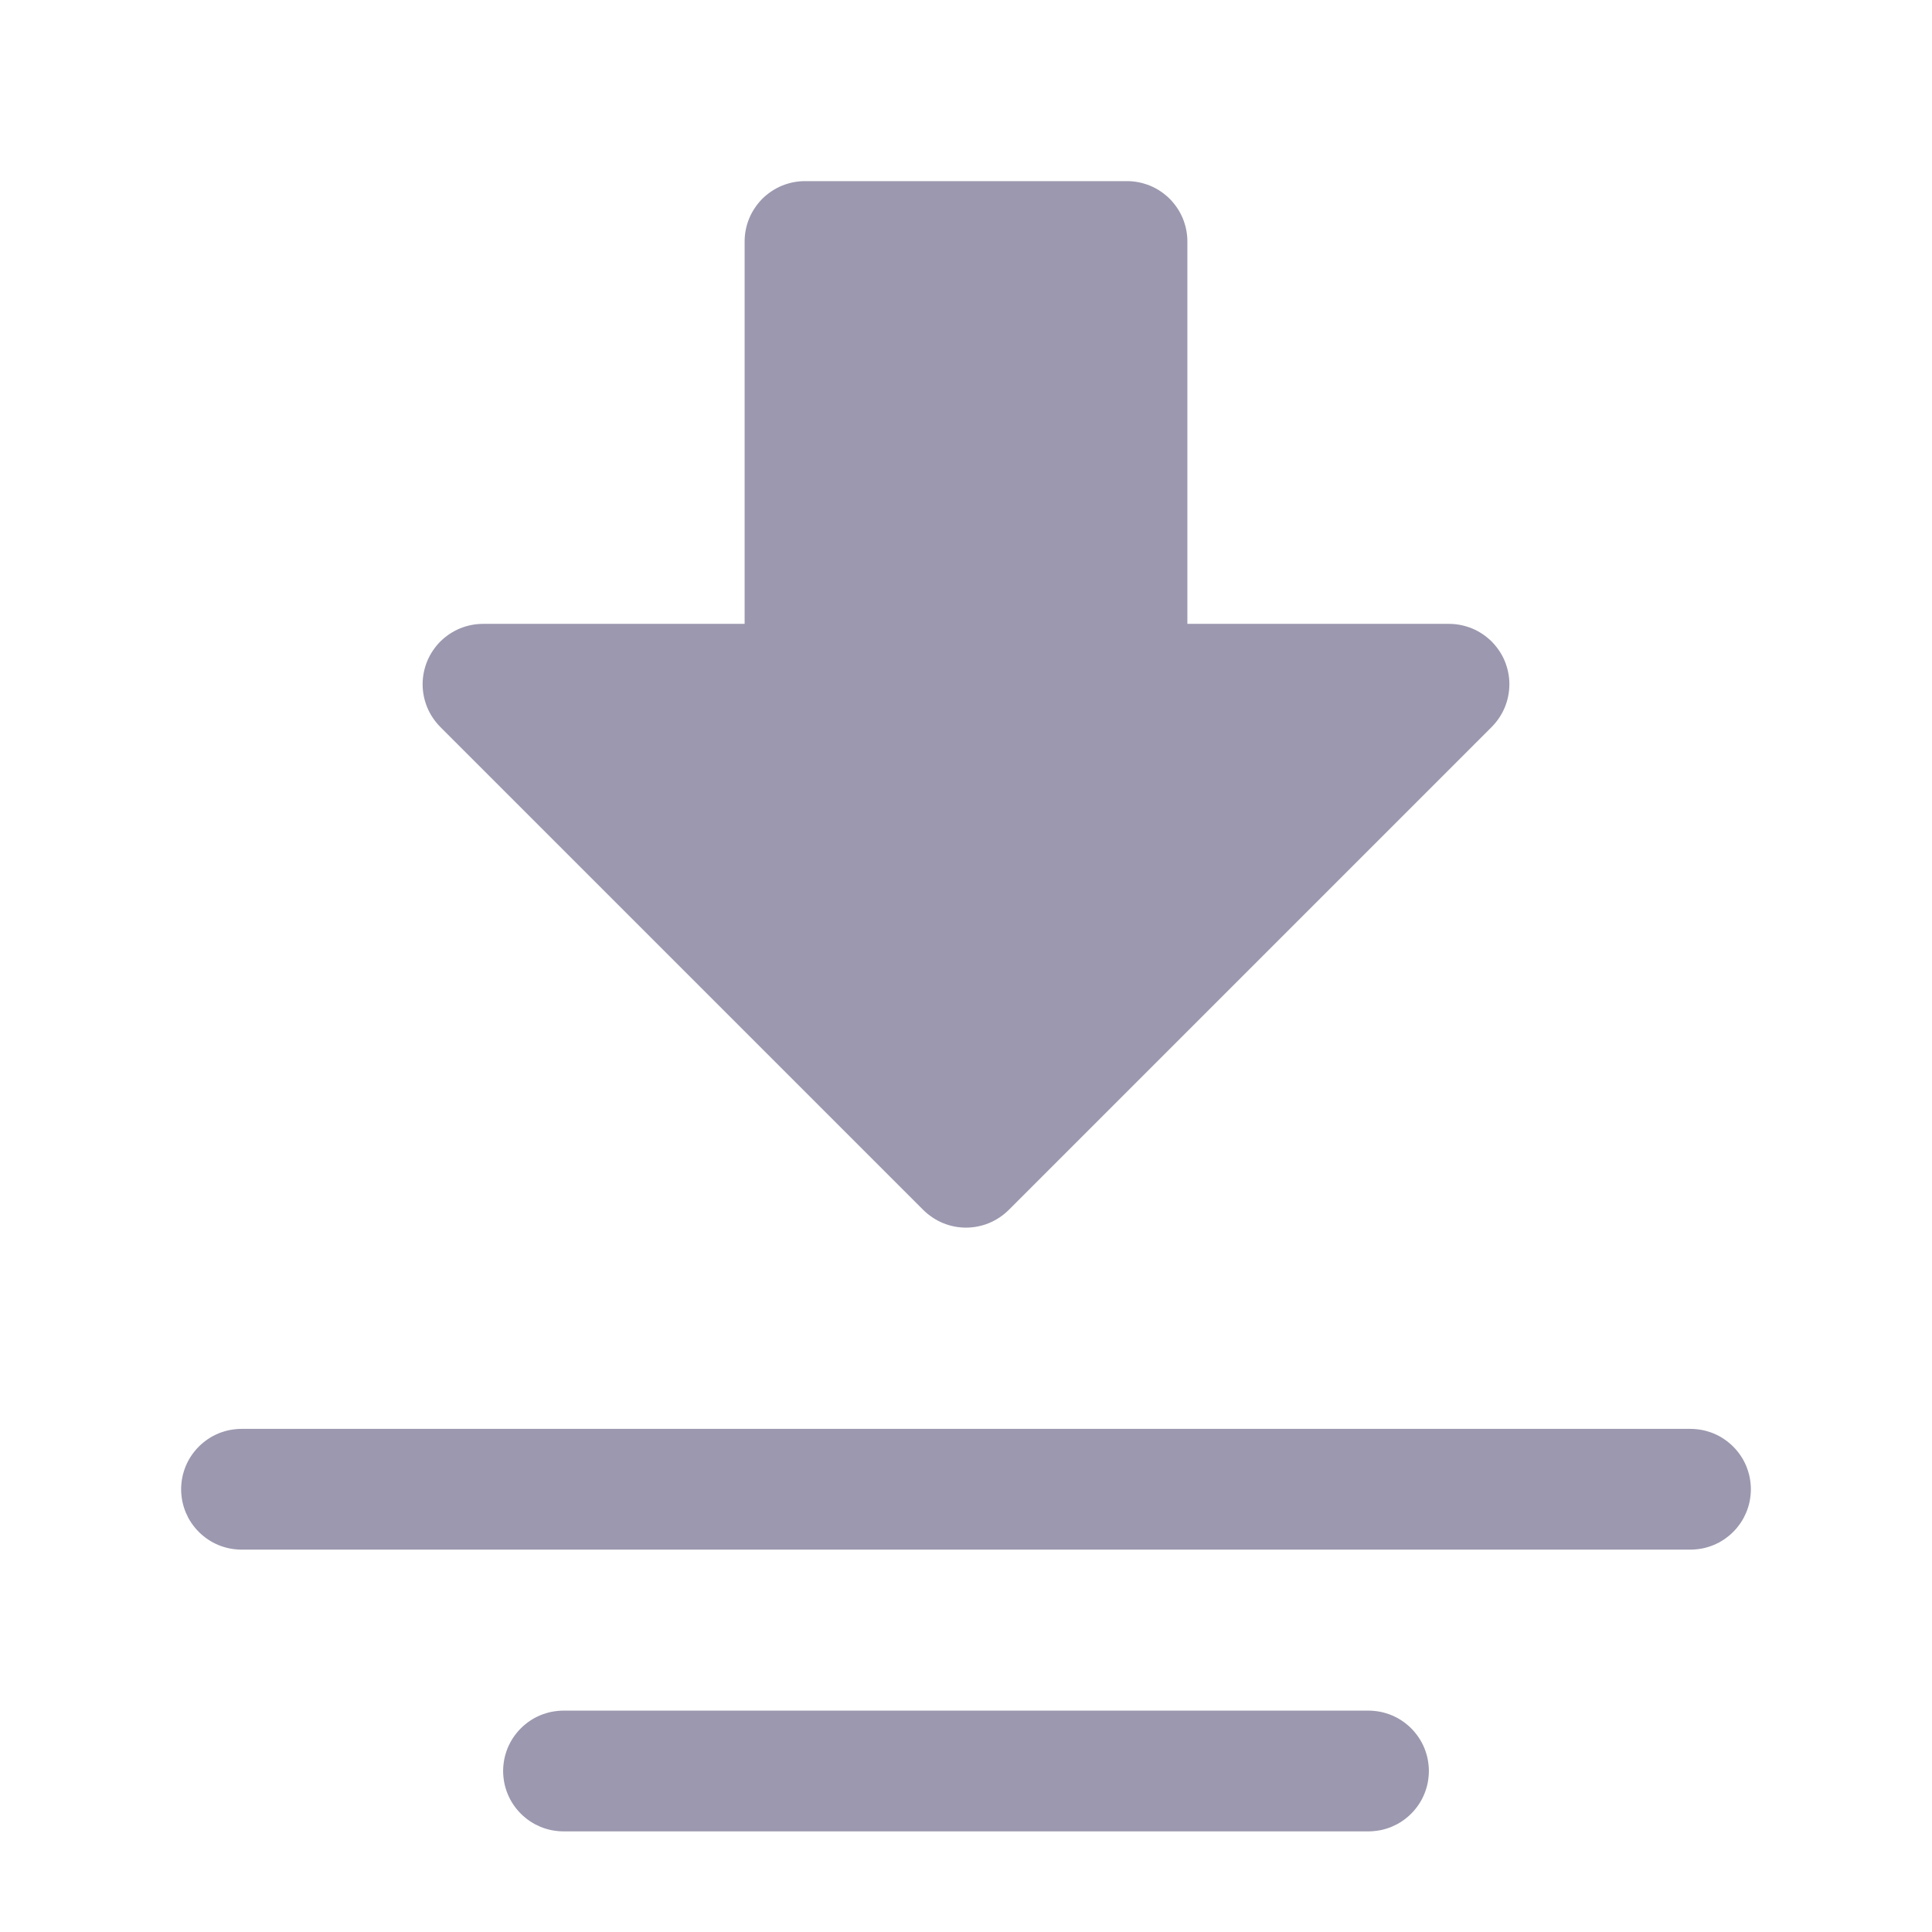
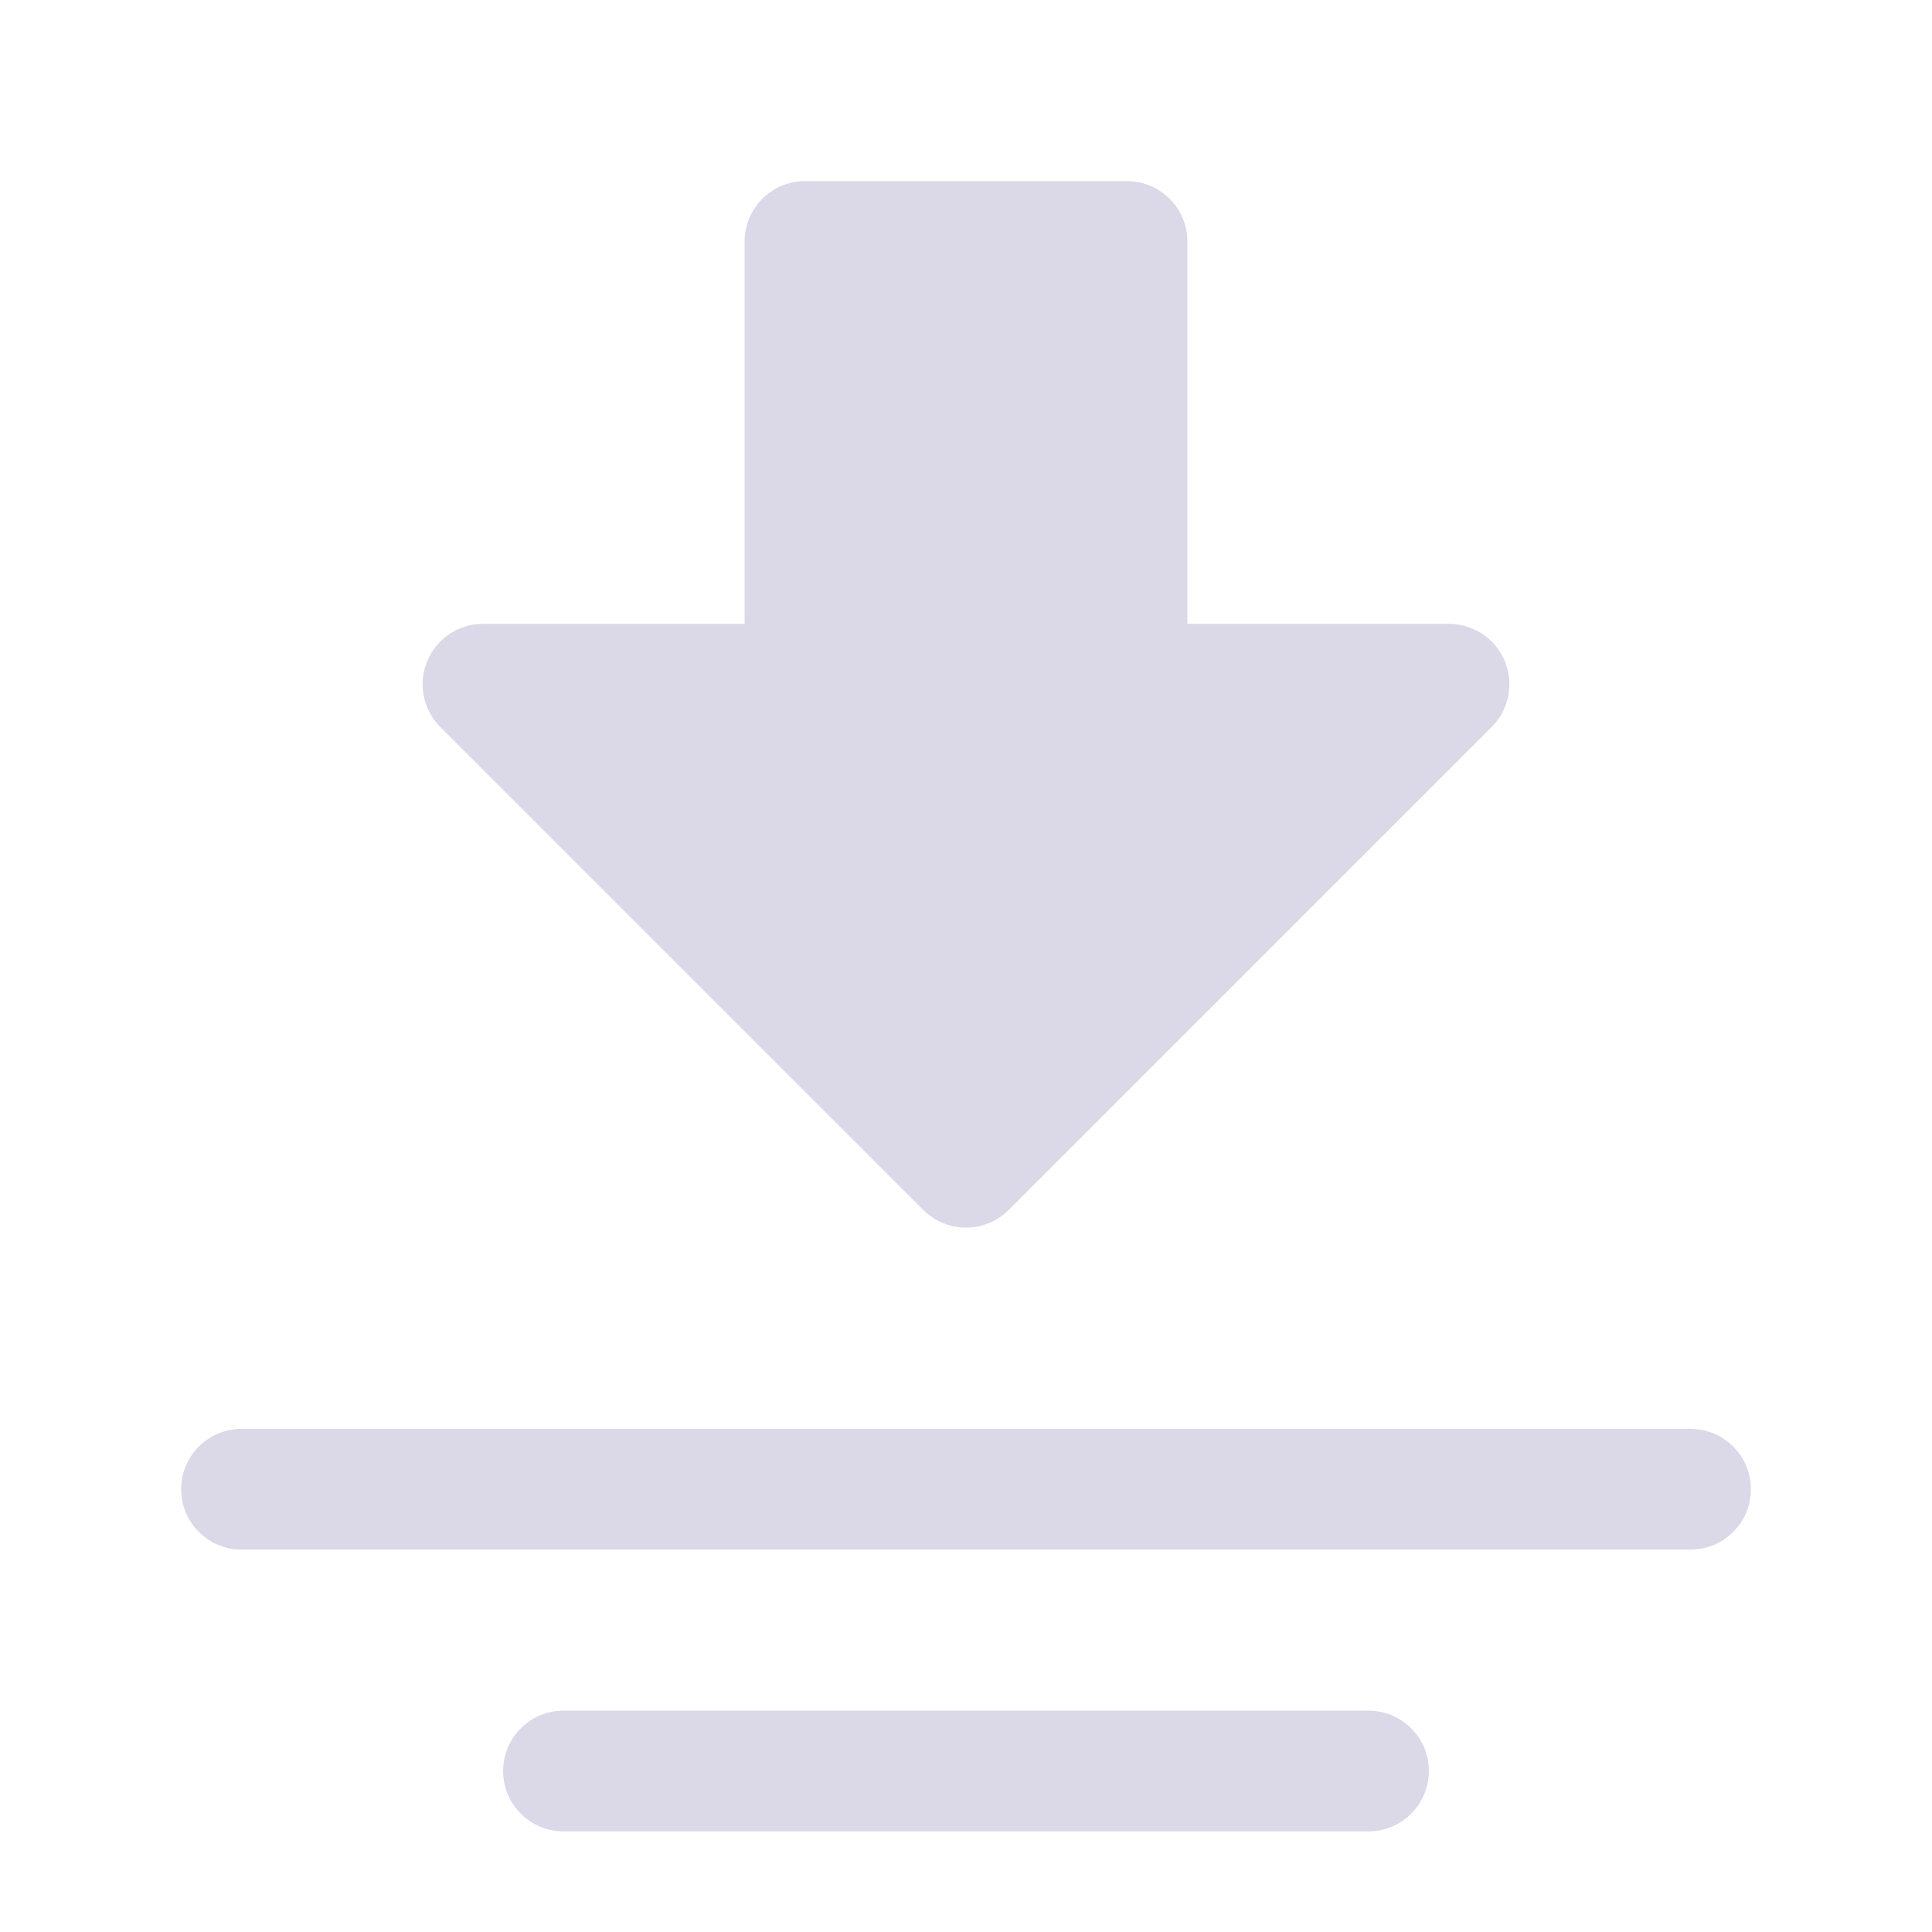
<svg xmlns="http://www.w3.org/2000/svg" fill="none" version="1.1" width="48" height="48" viewBox="0 0 48 48">
  <defs>
    <clipPath id="master_svg0_130_23108">
      <rect x="0" y="0" width="48" height="48" rx="0" />
    </clipPath>
  </defs>
  <g clip-path="url(#master_svg0_130_23108)">
    <g>
-       <path d="M24,29L12,17L20,17L20,6L28,6L28,17L36,17L24,29Z" fill-rule="evenodd" fill="#9B98AF" fill-opacity="1" style="mix-blend-mode:passthrough" />
-       <path d="M25.061,30.061L37.061,18.061Q37.165,17.956,37.247,17.833Q37.329,17.711,37.386,17.574Q37.442,17.438,37.471,17.293Q37.5,17.148,37.5,17Q37.5,16.926,37.493,16.853Q37.485,16.78,37.471,16.707Q37.457,16.635,37.435,16.565Q37.414,16.494,37.386,16.426Q37.358,16.358,37.323,16.293Q37.288,16.228,37.247,16.167Q37.206,16.105,37.159,16.049Q37.113,15.992,37.061,15.939Q37.008,15.887,36.951,15.841Q36.895,15.794,36.833,15.753Q36.772,15.712,36.707,15.677Q36.642,15.642,36.574,15.614Q36.506,15.586,36.435,15.565Q36.365,15.543,36.293,15.529Q36.22,15.515,36.147,15.507Q36.074,15.5,36,15.5L29.5,15.5L29.5,6Q29.5,5.926,29.493,5.853Q29.485,5.78,29.471,5.707Q29.457,5.635,29.435,5.565Q29.414,5.494,29.386,5.426Q29.358,5.358,29.323,5.293Q29.288,5.228,29.247,5.167Q29.206,5.105,29.159,5.049Q29.113,4.992,29.061,4.939Q29.008,4.887,28.951,4.841Q28.895,4.794,28.833,4.753Q28.772,4.712,28.707,4.677Q28.642,4.642,28.574,4.614Q28.506,4.586,28.435,4.565Q28.365,4.543,28.293,4.529Q28.22,4.515,28.147,4.507Q28.074,4.5,28,4.5L20,4.5Q19.926,4.5,19.853,4.507Q19.78,4.515,19.707,4.529Q19.635,4.543,19.564,4.565Q19.494,4.586,19.426,4.614Q19.358,4.642,19.293,4.677Q19.228,4.712,19.167,4.753Q19.105,4.794,19.048,4.841Q18.991,4.887,18.939,4.939Q18.887,4.992,18.84,5.049Q18.794,5.105,18.753,5.167Q18.712,5.228,18.677,5.293Q18.642,5.358,18.614,5.426Q18.586,5.494,18.564,5.565Q18.543,5.635,18.529,5.707Q18.514,5.78,18.507,5.853Q18.5,5.926,18.5,6L18.5,15.5L12,15.5Q11.852,15.5,11.707,15.529Q11.562,15.558,11.426,15.614Q11.289,15.671,11.167,15.753Q11.044,15.835,10.939,15.939Q10.835,16.044,10.753,16.167Q10.671,16.29,10.614,16.426Q10.558,16.563,10.529,16.707Q10.5,16.852,10.5,17Q10.5,17.148,10.529,17.293Q10.558,17.438,10.614,17.574Q10.671,17.711,10.753,17.833Q10.835,17.956,10.939,18.061L22.939,30.061Q23.044,30.165,23.167,30.247Q23.289,30.329,23.426,30.386Q23.562,30.442,23.707,30.471Q23.852,30.5,24,30.5Q24.148,30.5,24.293,30.471Q24.437,30.442,24.574,30.386Q24.71,30.329,24.833,30.247Q24.956,30.165,25.061,30.061ZM32.379,18.5L28,18.5Q27.926,18.5,27.853,18.493Q27.78,18.486,27.707,18.471Q27.635,18.457,27.564,18.436Q27.494,18.414,27.426,18.386Q27.358,18.358,27.293,18.323Q27.228,18.288,27.167,18.247Q27.105,18.206,27.048,18.16Q26.991,18.113,26.939,18.061Q26.887,18.009,26.84,17.952Q26.794,17.895,26.753,17.833Q26.712,17.772,26.677,17.707Q26.642,17.642,26.614,17.574Q26.586,17.506,26.564,17.436Q26.543,17.365,26.529,17.293Q26.514,17.22,26.507,17.147Q26.5,17.074,26.5,17L26.5,7.5L21.5,7.5L21.5,17Q21.5,17.074,21.493,17.147Q21.485,17.22,21.471,17.293Q21.457,17.365,21.435,17.436Q21.414,17.506,21.386,17.574Q21.358,17.642,21.323,17.707Q21.288,17.772,21.247,17.833Q21.206,17.895,21.159,17.952Q21.113,18.009,21.061,18.061Q21.008,18.113,20.951,18.16Q20.895,18.206,20.833,18.247Q20.772,18.288,20.707,18.323Q20.642,18.358,20.574,18.386Q20.506,18.414,20.435,18.436Q20.365,18.457,20.293,18.471Q20.22,18.486,20.147,18.493Q20.074,18.5,20,18.5L15.621,18.5L24,26.879L32.379,18.5Z" fill-rule="evenodd" fill="#9B98AF" fill-opacity="1" style="mix-blend-mode:passthrough" />
+       <path d="M24,29L12,17L20,17L20,6L28,6L28,17L36,17L24,29Z" fill-rule="evenodd" fill="#dbd8e7" fill-opacity="1" style="mix-blend-mode:passthrough" />
+       <path d="M25.061,30.061L37.061,18.061Q37.165,17.956,37.247,17.833Q37.329,17.711,37.386,17.574Q37.442,17.438,37.471,17.293Q37.5,17.148,37.5,17Q37.5,16.926,37.493,16.853Q37.485,16.78,37.471,16.707Q37.457,16.635,37.435,16.565Q37.414,16.494,37.386,16.426Q37.358,16.358,37.323,16.293Q37.288,16.228,37.247,16.167Q37.206,16.105,37.159,16.049Q37.113,15.992,37.061,15.939Q37.008,15.887,36.951,15.841Q36.895,15.794,36.833,15.753Q36.772,15.712,36.707,15.677Q36.642,15.642,36.574,15.614Q36.506,15.586,36.435,15.565Q36.365,15.543,36.293,15.529Q36.22,15.515,36.147,15.507Q36.074,15.5,36,15.5L29.5,15.5L29.5,6Q29.5,5.926,29.493,5.853Q29.485,5.78,29.471,5.707Q29.457,5.635,29.435,5.565Q29.414,5.494,29.386,5.426Q29.358,5.358,29.323,5.293Q29.288,5.228,29.247,5.167Q29.206,5.105,29.159,5.049Q29.113,4.992,29.061,4.939Q29.008,4.887,28.951,4.841Q28.895,4.794,28.833,4.753Q28.772,4.712,28.707,4.677Q28.642,4.642,28.574,4.614Q28.506,4.586,28.435,4.565Q28.365,4.543,28.293,4.529Q28.22,4.515,28.147,4.507Q28.074,4.5,28,4.5L20,4.5Q19.926,4.5,19.853,4.507Q19.78,4.515,19.707,4.529Q19.635,4.543,19.564,4.565Q19.494,4.586,19.426,4.614Q19.358,4.642,19.293,4.677Q19.228,4.712,19.167,4.753Q19.105,4.794,19.048,4.841Q18.991,4.887,18.939,4.939Q18.887,4.992,18.84,5.049Q18.794,5.105,18.753,5.167Q18.712,5.228,18.677,5.293Q18.642,5.358,18.614,5.426Q18.586,5.494,18.564,5.565Q18.543,5.635,18.529,5.707Q18.514,5.78,18.507,5.853Q18.5,5.926,18.5,6L18.5,15.5L12,15.5Q11.852,15.5,11.707,15.529Q11.562,15.558,11.426,15.614Q11.289,15.671,11.167,15.753Q11.044,15.835,10.939,15.939Q10.835,16.044,10.753,16.167Q10.671,16.29,10.614,16.426Q10.558,16.563,10.529,16.707Q10.5,16.852,10.5,17Q10.5,17.148,10.529,17.293Q10.558,17.438,10.614,17.574Q10.671,17.711,10.753,17.833Q10.835,17.956,10.939,18.061L22.939,30.061Q23.044,30.165,23.167,30.247Q23.289,30.329,23.426,30.386Q23.562,30.442,23.707,30.471Q23.852,30.5,24,30.5Q24.148,30.5,24.293,30.471Q24.437,30.442,24.574,30.386Q24.71,30.329,24.833,30.247Q24.956,30.165,25.061,30.061ZM32.379,18.5L28,18.5Q27.926,18.5,27.853,18.493Q27.78,18.486,27.707,18.471Q27.635,18.457,27.564,18.436Q27.494,18.414,27.426,18.386Q27.358,18.358,27.293,18.323Q27.228,18.288,27.167,18.247Q27.105,18.206,27.048,18.16Q26.991,18.113,26.939,18.061Q26.887,18.009,26.84,17.952Q26.794,17.895,26.753,17.833Q26.712,17.772,26.677,17.707Q26.642,17.642,26.614,17.574Q26.586,17.506,26.564,17.436Q26.543,17.365,26.529,17.293Q26.514,17.22,26.507,17.147Q26.5,17.074,26.5,17L26.5,7.5L21.5,7.5L21.5,17Q21.5,17.074,21.493,17.147Q21.485,17.22,21.471,17.293Q21.457,17.365,21.435,17.436Q21.414,17.506,21.386,17.574Q21.358,17.642,21.323,17.707Q21.288,17.772,21.247,17.833Q21.206,17.895,21.159,17.952Q21.113,18.009,21.061,18.061Q21.008,18.113,20.951,18.16Q20.895,18.206,20.833,18.247Q20.772,18.288,20.707,18.323Q20.642,18.358,20.574,18.386Q20.506,18.414,20.435,18.436Q20.365,18.457,20.293,18.471Q20.22,18.486,20.147,18.493Q20.074,18.5,20,18.5L15.621,18.5L24,26.879L32.379,18.5Z" fill-rule="evenodd" fill="#dbd8e7" fill-opacity="1" style="mix-blend-mode:passthrough" />
    </g>
    <g>
-       <path d="M42,35.5L6,35.5L6,35.5Q5.926,35.5,5.853,35.508Q5.78,35.515,5.707,35.529Q5.635,35.543,5.565,35.565Q5.494,35.586,5.426,35.614Q5.358,35.643,5.293,35.677Q5.228,35.712,5.167,35.753Q5.106,35.794,5.049,35.841Q4.992,35.887,4.94,35.94Q4.887,35.992,4.841,36.049Q4.794,36.106,4.753,36.167Q4.712,36.228,4.677,36.293Q4.643,36.358,4.614,36.426Q4.586,36.494,4.565,36.565Q4.543,36.635,4.529,36.707Q4.515,36.78,4.508,36.853Q4.5,36.926,4.5,37Q4.5,37.074,4.508,37.147Q4.515,37.22,4.529,37.293Q4.543,37.365,4.565,37.435Q4.586,37.506,4.614,37.574Q4.643,37.642,4.677,37.707Q4.712,37.772,4.753,37.833Q4.794,37.894,4.841,37.951Q4.887,38.008,4.94,38.06Q4.992,38.113,5.049,38.159Q5.106,38.206,5.167,38.247Q5.228,38.288,5.293,38.323Q5.358,38.357,5.426,38.386Q5.494,38.414,5.565,38.435Q5.635,38.457,5.707,38.471Q5.78,38.485,5.853,38.492Q5.926,38.5,6,38.5L6,38.5L42,38.5L42,38.5Q42.074,38.5,42.147,38.492Q42.22,38.485,42.293,38.471Q42.365,38.457,42.435,38.435Q42.506,38.414,42.574,38.386Q42.642,38.357,42.707,38.323Q42.772,38.288,42.833,38.247Q42.894,38.206,42.951,38.159Q43.008,38.113,43.06,38.06Q43.113,38.008,43.159,37.951Q43.206,37.894,43.247,37.833Q43.288,37.772,43.323,37.707Q43.357,37.642,43.386,37.574Q43.414,37.506,43.435,37.435Q43.457,37.365,43.471,37.293Q43.485,37.22,43.492,37.147Q43.5,37.074,43.5,37Q43.5,36.926,43.492,36.853Q43.485,36.78,43.471,36.707Q43.457,36.635,43.435,36.565Q43.414,36.494,43.386,36.426Q43.357,36.358,43.323,36.293Q43.288,36.228,43.247,36.167Q43.206,36.106,43.159,36.049Q43.113,35.992,43.06,35.94Q43.008,35.887,42.951,35.841Q42.894,35.794,42.833,35.753Q42.772,35.712,42.707,35.677Q42.642,35.643,42.574,35.614Q42.506,35.586,42.435,35.565Q42.365,35.543,42.293,35.529Q42.22,35.515,42.147,35.508Q42.074,35.5,42,35.5L42,35.5Z" fill-rule="evenodd" fill="#9B98AF" fill-opacity="1" style="mix-blend-mode:passthrough" />
+       <path d="M42,35.5L6,35.5L6,35.5Q5.926,35.5,5.853,35.508Q5.78,35.515,5.707,35.529Q5.635,35.543,5.565,35.565Q5.494,35.586,5.426,35.614Q5.358,35.643,5.293,35.677Q5.228,35.712,5.167,35.753Q5.106,35.794,5.049,35.841Q4.992,35.887,4.94,35.94Q4.887,35.992,4.841,36.049Q4.794,36.106,4.753,36.167Q4.712,36.228,4.677,36.293Q4.643,36.358,4.614,36.426Q4.586,36.494,4.565,36.565Q4.543,36.635,4.529,36.707Q4.515,36.78,4.508,36.853Q4.5,36.926,4.5,37Q4.5,37.074,4.508,37.147Q4.515,37.22,4.529,37.293Q4.543,37.365,4.565,37.435Q4.586,37.506,4.614,37.574Q4.643,37.642,4.677,37.707Q4.712,37.772,4.753,37.833Q4.794,37.894,4.841,37.951Q4.887,38.008,4.94,38.06Q4.992,38.113,5.049,38.159Q5.106,38.206,5.167,38.247Q5.228,38.288,5.293,38.323Q5.358,38.357,5.426,38.386Q5.494,38.414,5.565,38.435Q5.635,38.457,5.707,38.471Q5.78,38.485,5.853,38.492Q5.926,38.5,6,38.5L6,38.5L42,38.5L42,38.5Q42.074,38.5,42.147,38.492Q42.22,38.485,42.293,38.471Q42.365,38.457,42.435,38.435Q42.506,38.414,42.574,38.386Q42.642,38.357,42.707,38.323Q42.772,38.288,42.833,38.247Q42.894,38.206,42.951,38.159Q43.008,38.113,43.06,38.06Q43.113,38.008,43.159,37.951Q43.206,37.894,43.247,37.833Q43.288,37.772,43.323,37.707Q43.357,37.642,43.386,37.574Q43.414,37.506,43.435,37.435Q43.457,37.365,43.471,37.293Q43.485,37.22,43.492,37.147Q43.5,37.074,43.5,37Q43.5,36.926,43.492,36.853Q43.485,36.78,43.471,36.707Q43.457,36.635,43.435,36.565Q43.414,36.494,43.386,36.426Q43.357,36.358,43.323,36.293Q43.288,36.228,43.247,36.167Q43.206,36.106,43.159,36.049Q43.113,35.992,43.06,35.94Q43.008,35.887,42.951,35.841Q42.894,35.794,42.833,35.753Q42.772,35.712,42.707,35.677Q42.642,35.643,42.574,35.614Q42.506,35.586,42.435,35.565Q42.365,35.543,42.293,35.529Q42.22,35.515,42.147,35.508Q42.074,35.5,42,35.5L42,35.5Z" fill-rule="evenodd" fill="#dbd8e7" fill-opacity="1" style="mix-blend-mode:passthrough" />
    </g>
    <g>
-       <path d="M34,42.5L14,42.5L14,42.5Q13.926,42.5,13.853,42.508Q13.78,42.515,13.707,42.529Q13.635,42.543,13.565,42.565Q13.494,42.586,13.426,42.614Q13.358,42.643,13.293,42.677Q13.228,42.712,13.167,42.753Q13.106,42.794,13.049,42.841Q12.992,42.887,12.94,42.94Q12.887,42.992,12.841,43.049Q12.794,43.106,12.753,43.167Q12.712,43.228,12.677,43.293Q12.643,43.358,12.614,43.426Q12.586,43.494,12.565,43.565Q12.543,43.635,12.529,43.707Q12.515,43.78,12.508,43.853Q12.5,43.926,12.5,44Q12.5,44.074,12.508,44.147Q12.515,44.22,12.529,44.293Q12.543,44.365,12.565,44.435Q12.586,44.506,12.614,44.574Q12.643,44.642,12.677,44.707Q12.712,44.772,12.753,44.833Q12.794,44.894,12.841,44.951Q12.887,45.008,12.94,45.06Q12.992,45.113,13.049,45.159Q13.106,45.206,13.167,45.247Q13.228,45.288,13.293,45.323Q13.358,45.357,13.426,45.386Q13.494,45.414,13.565,45.435Q13.635,45.457,13.707,45.471Q13.78,45.485,13.853,45.492Q13.926,45.5,14,45.5L14,45.5L34,45.5L34,45.5Q34.074,45.5,34.147,45.492Q34.22,45.485,34.293,45.471Q34.365,45.457,34.435,45.435Q34.506,45.414,34.574,45.386Q34.642,45.357,34.707,45.323Q34.772,45.288,34.833,45.247Q34.894,45.206,34.951,45.159Q35.008,45.113,35.06,45.06Q35.113,45.008,35.159,44.951Q35.206,44.894,35.247,44.833Q35.288,44.772,35.323,44.707Q35.357,44.642,35.386,44.574Q35.414,44.506,35.435,44.435Q35.457,44.365,35.471,44.293Q35.485,44.22,35.492,44.147Q35.5,44.074,35.5,44Q35.5,43.926,35.492,43.853Q35.485,43.78,35.471,43.707Q35.457,43.635,35.435,43.565Q35.414,43.494,35.386,43.426Q35.357,43.358,35.323,43.293Q35.288,43.228,35.247,43.167Q35.206,43.106,35.159,43.049Q35.113,42.992,35.06,42.94Q35.008,42.887,34.951,42.841Q34.894,42.794,34.833,42.753Q34.772,42.712,34.707,42.677Q34.642,42.643,34.574,42.614Q34.506,42.586,34.435,42.565Q34.365,42.543,34.293,42.529Q34.22,42.515,34.147,42.508Q34.074,42.5,34,42.5L34,42.5Z" fill-rule="evenodd" fill="#9B98AF" fill-opacity="1" style="mix-blend-mode:passthrough" />
+       <path d="M34,42.5L14,42.5L14,42.5Q13.926,42.5,13.853,42.508Q13.78,42.515,13.707,42.529Q13.635,42.543,13.565,42.565Q13.494,42.586,13.426,42.614Q13.358,42.643,13.293,42.677Q13.228,42.712,13.167,42.753Q13.106,42.794,13.049,42.841Q12.992,42.887,12.94,42.94Q12.887,42.992,12.841,43.049Q12.794,43.106,12.753,43.167Q12.712,43.228,12.677,43.293Q12.643,43.358,12.614,43.426Q12.586,43.494,12.565,43.565Q12.543,43.635,12.529,43.707Q12.515,43.78,12.508,43.853Q12.5,43.926,12.5,44Q12.5,44.074,12.508,44.147Q12.515,44.22,12.529,44.293Q12.543,44.365,12.565,44.435Q12.586,44.506,12.614,44.574Q12.643,44.642,12.677,44.707Q12.712,44.772,12.753,44.833Q12.794,44.894,12.841,44.951Q12.887,45.008,12.94,45.06Q12.992,45.113,13.049,45.159Q13.106,45.206,13.167,45.247Q13.228,45.288,13.293,45.323Q13.358,45.357,13.426,45.386Q13.494,45.414,13.565,45.435Q13.635,45.457,13.707,45.471Q13.78,45.485,13.853,45.492Q13.926,45.5,14,45.5L14,45.5L34,45.5L34,45.5Q34.074,45.5,34.147,45.492Q34.22,45.485,34.293,45.471Q34.365,45.457,34.435,45.435Q34.506,45.414,34.574,45.386Q34.642,45.357,34.707,45.323Q34.772,45.288,34.833,45.247Q34.894,45.206,34.951,45.159Q35.008,45.113,35.06,45.06Q35.113,45.008,35.159,44.951Q35.206,44.894,35.247,44.833Q35.288,44.772,35.323,44.707Q35.357,44.642,35.386,44.574Q35.414,44.506,35.435,44.435Q35.457,44.365,35.471,44.293Q35.485,44.22,35.492,44.147Q35.5,44.074,35.5,44Q35.5,43.926,35.492,43.853Q35.485,43.78,35.471,43.707Q35.457,43.635,35.435,43.565Q35.414,43.494,35.386,43.426Q35.357,43.358,35.323,43.293Q35.288,43.228,35.247,43.167Q35.206,43.106,35.159,43.049Q35.113,42.992,35.06,42.94Q35.008,42.887,34.951,42.841Q34.894,42.794,34.833,42.753Q34.772,42.712,34.707,42.677Q34.642,42.643,34.574,42.614Q34.506,42.586,34.435,42.565Q34.365,42.543,34.293,42.529Q34.22,42.515,34.147,42.508Q34.074,42.5,34,42.5L34,42.5Z" fill-rule="evenodd" fill="#dbd8e7" fill-opacity="1" style="mix-blend-mode:passthrough" />
    </g>
  </g>
</svg>
